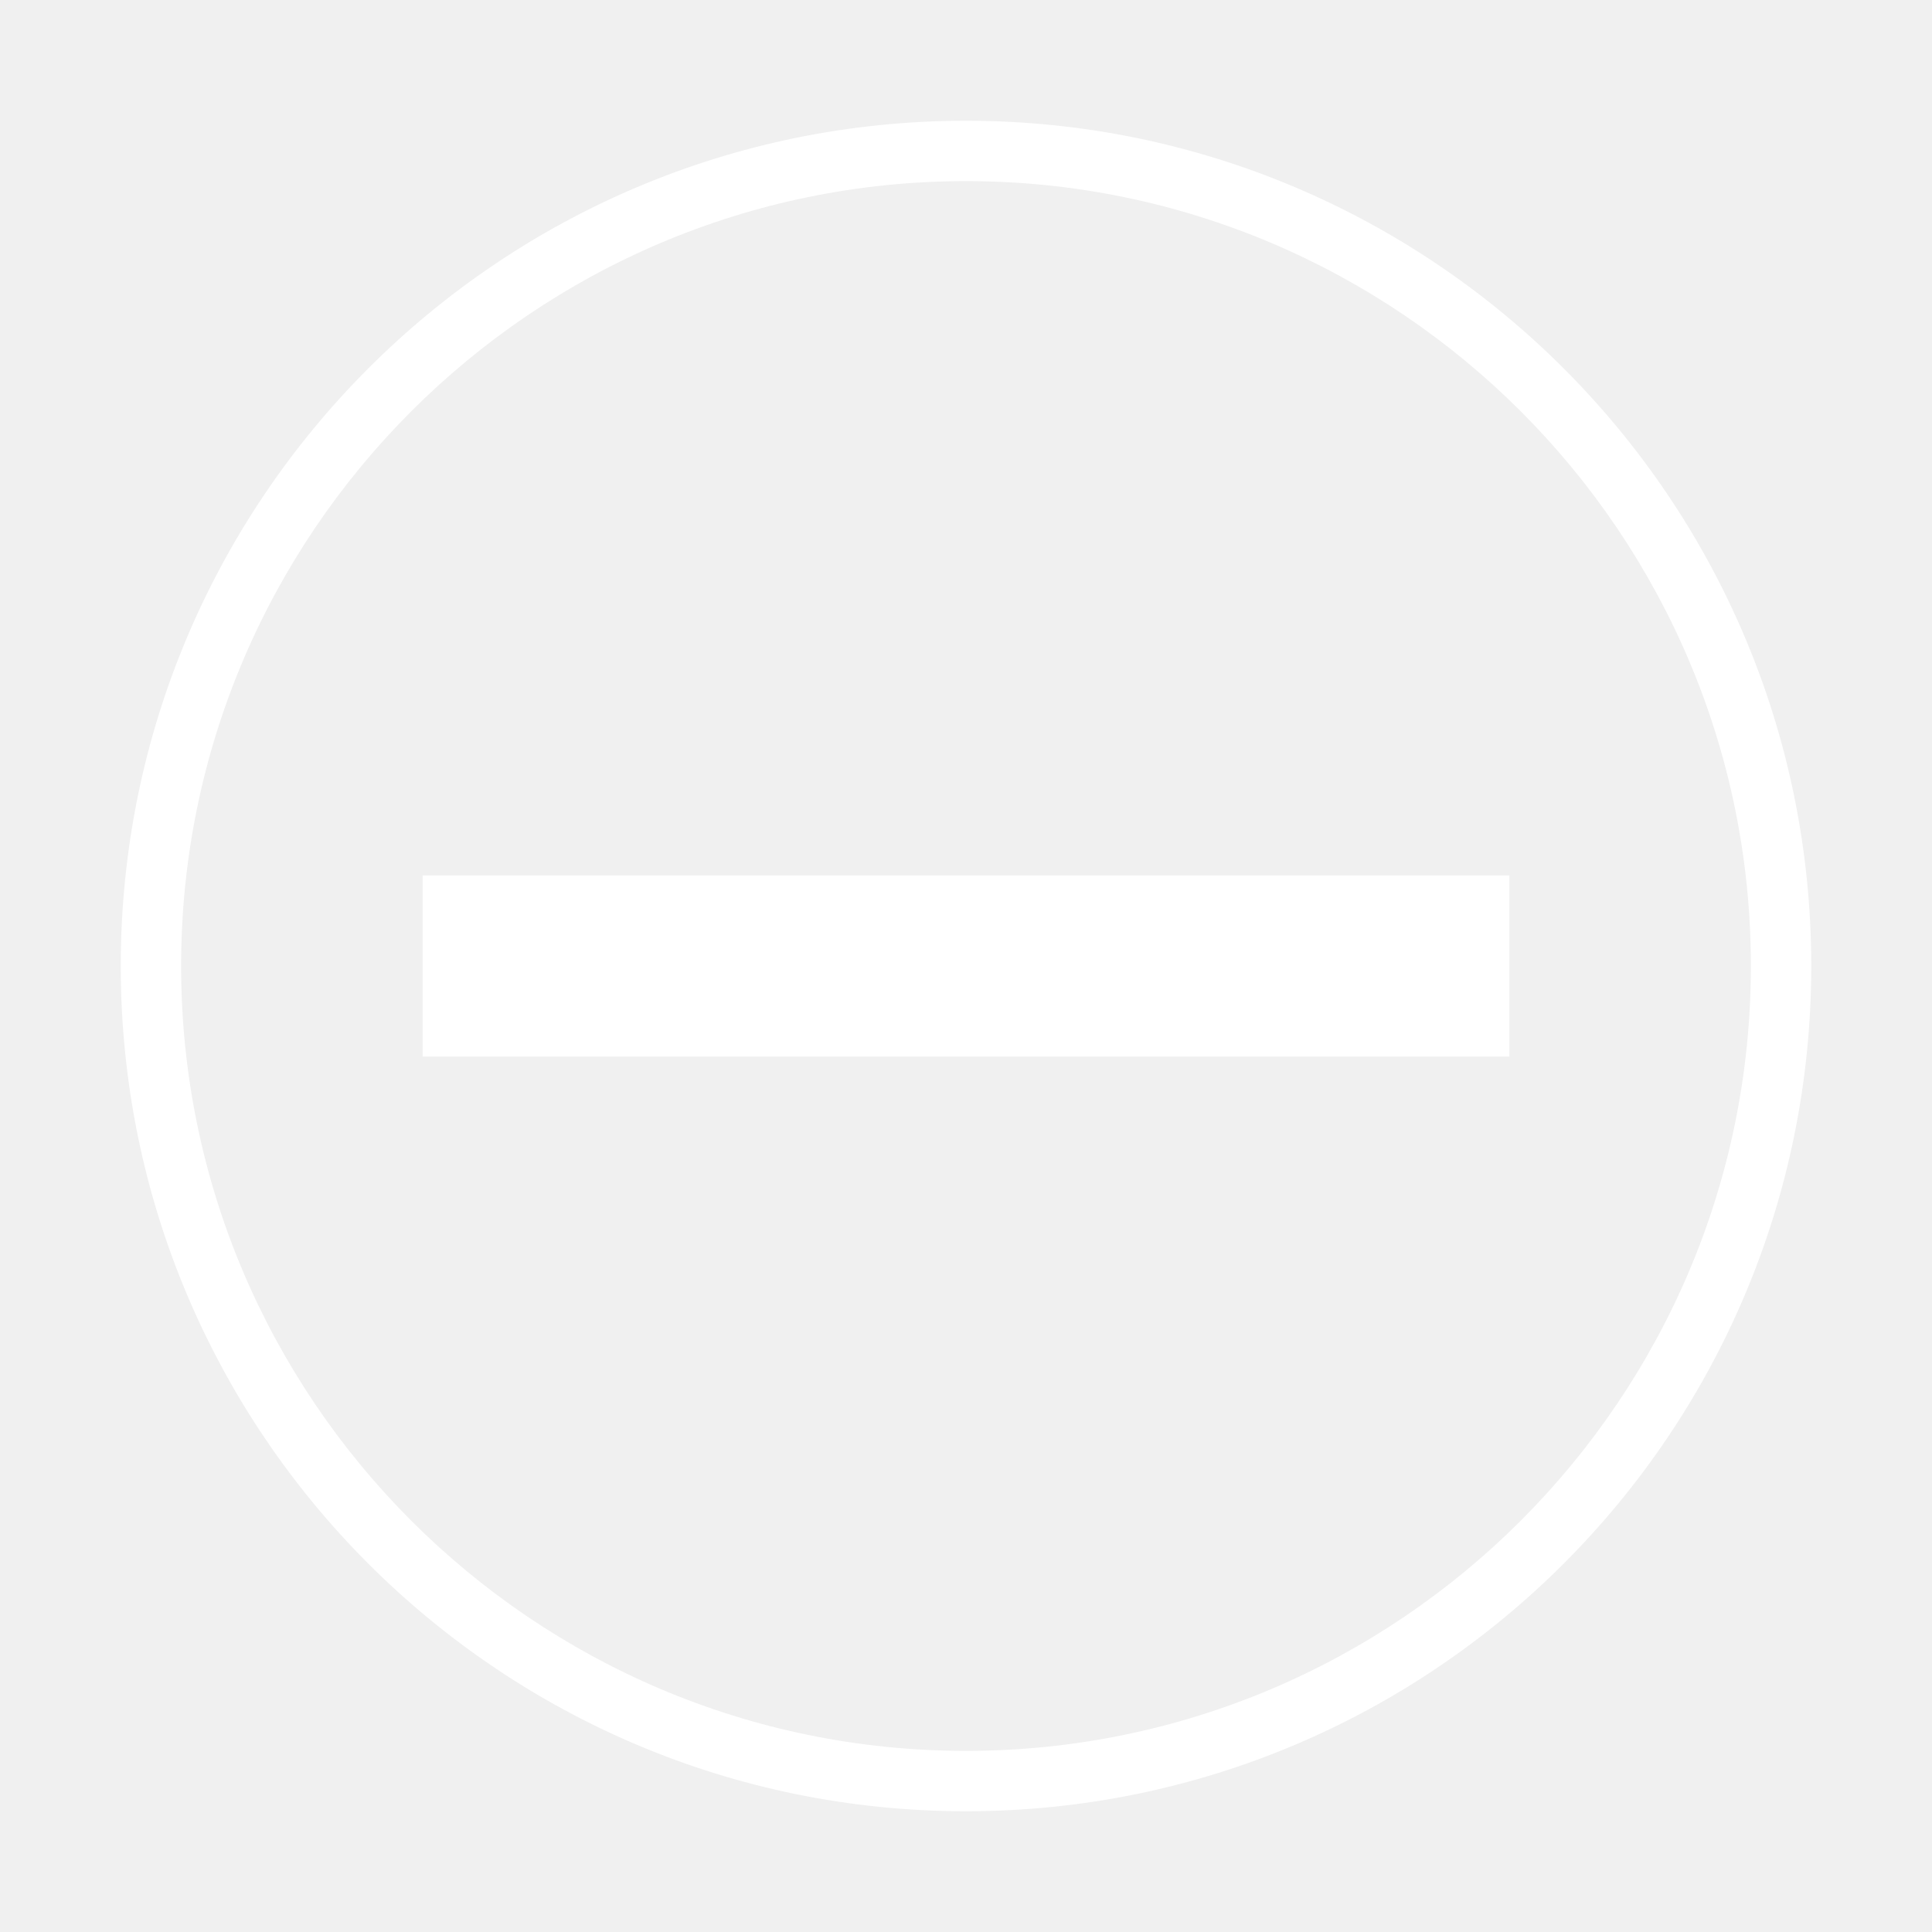
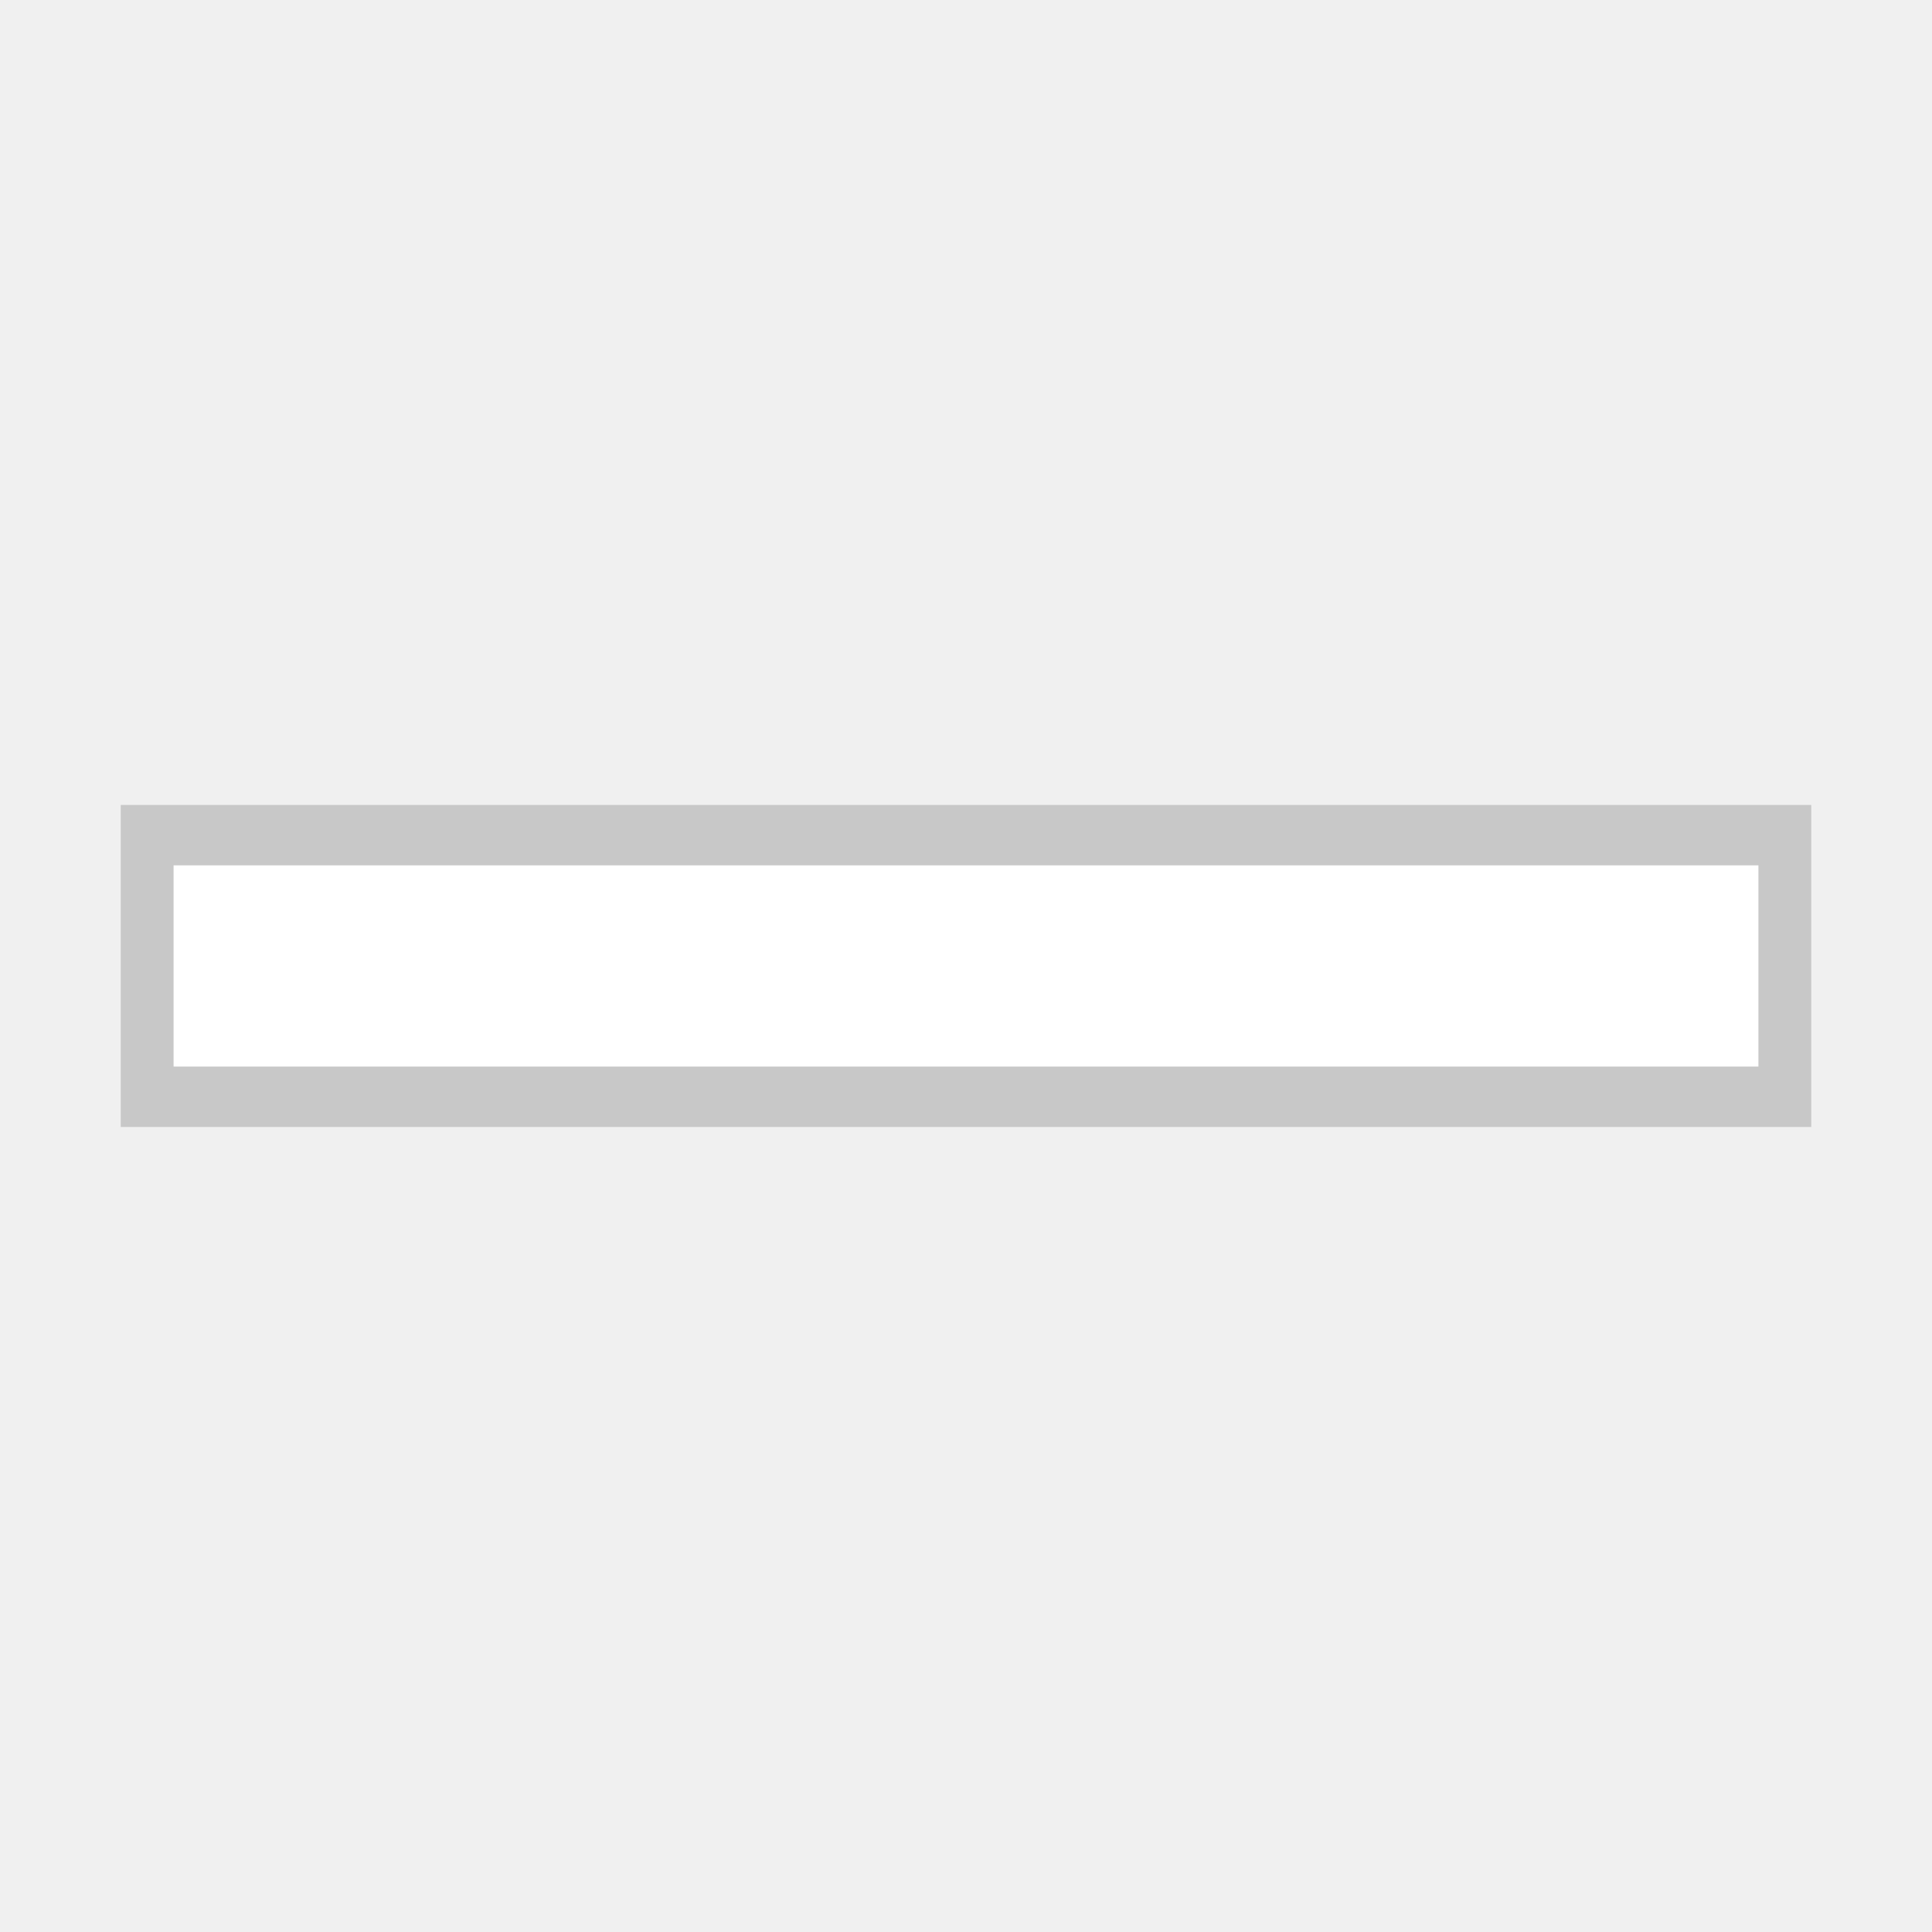
<svg xmlns="http://www.w3.org/2000/svg" width="32" height="32" viewBox="0 0 32 32">
-   <path fill="#FFF" d="M16 3c7.168 0 13 5.832 13 13s-5.832 13-13 13S3 23.168 3 16 8.832 3 16 3m0-1C8.268 2 2 8.27 2 16c0 7.732 6.268 14 14 14 7.73 0 14-6.268 14-14 0-7.73-6.27-14-14-14zM7 14.5h18v3H7v-3z" />
+   <path fill="#FFF" d="M2.437 13.833h27.125v4.333H2.437z" />
+   <path fill="#C8C8C8" d="M29.125 14.333v3.333H2.875v-3.333h26.25m.875-1H2v5.333h28v-5.333z" />
</svg>
